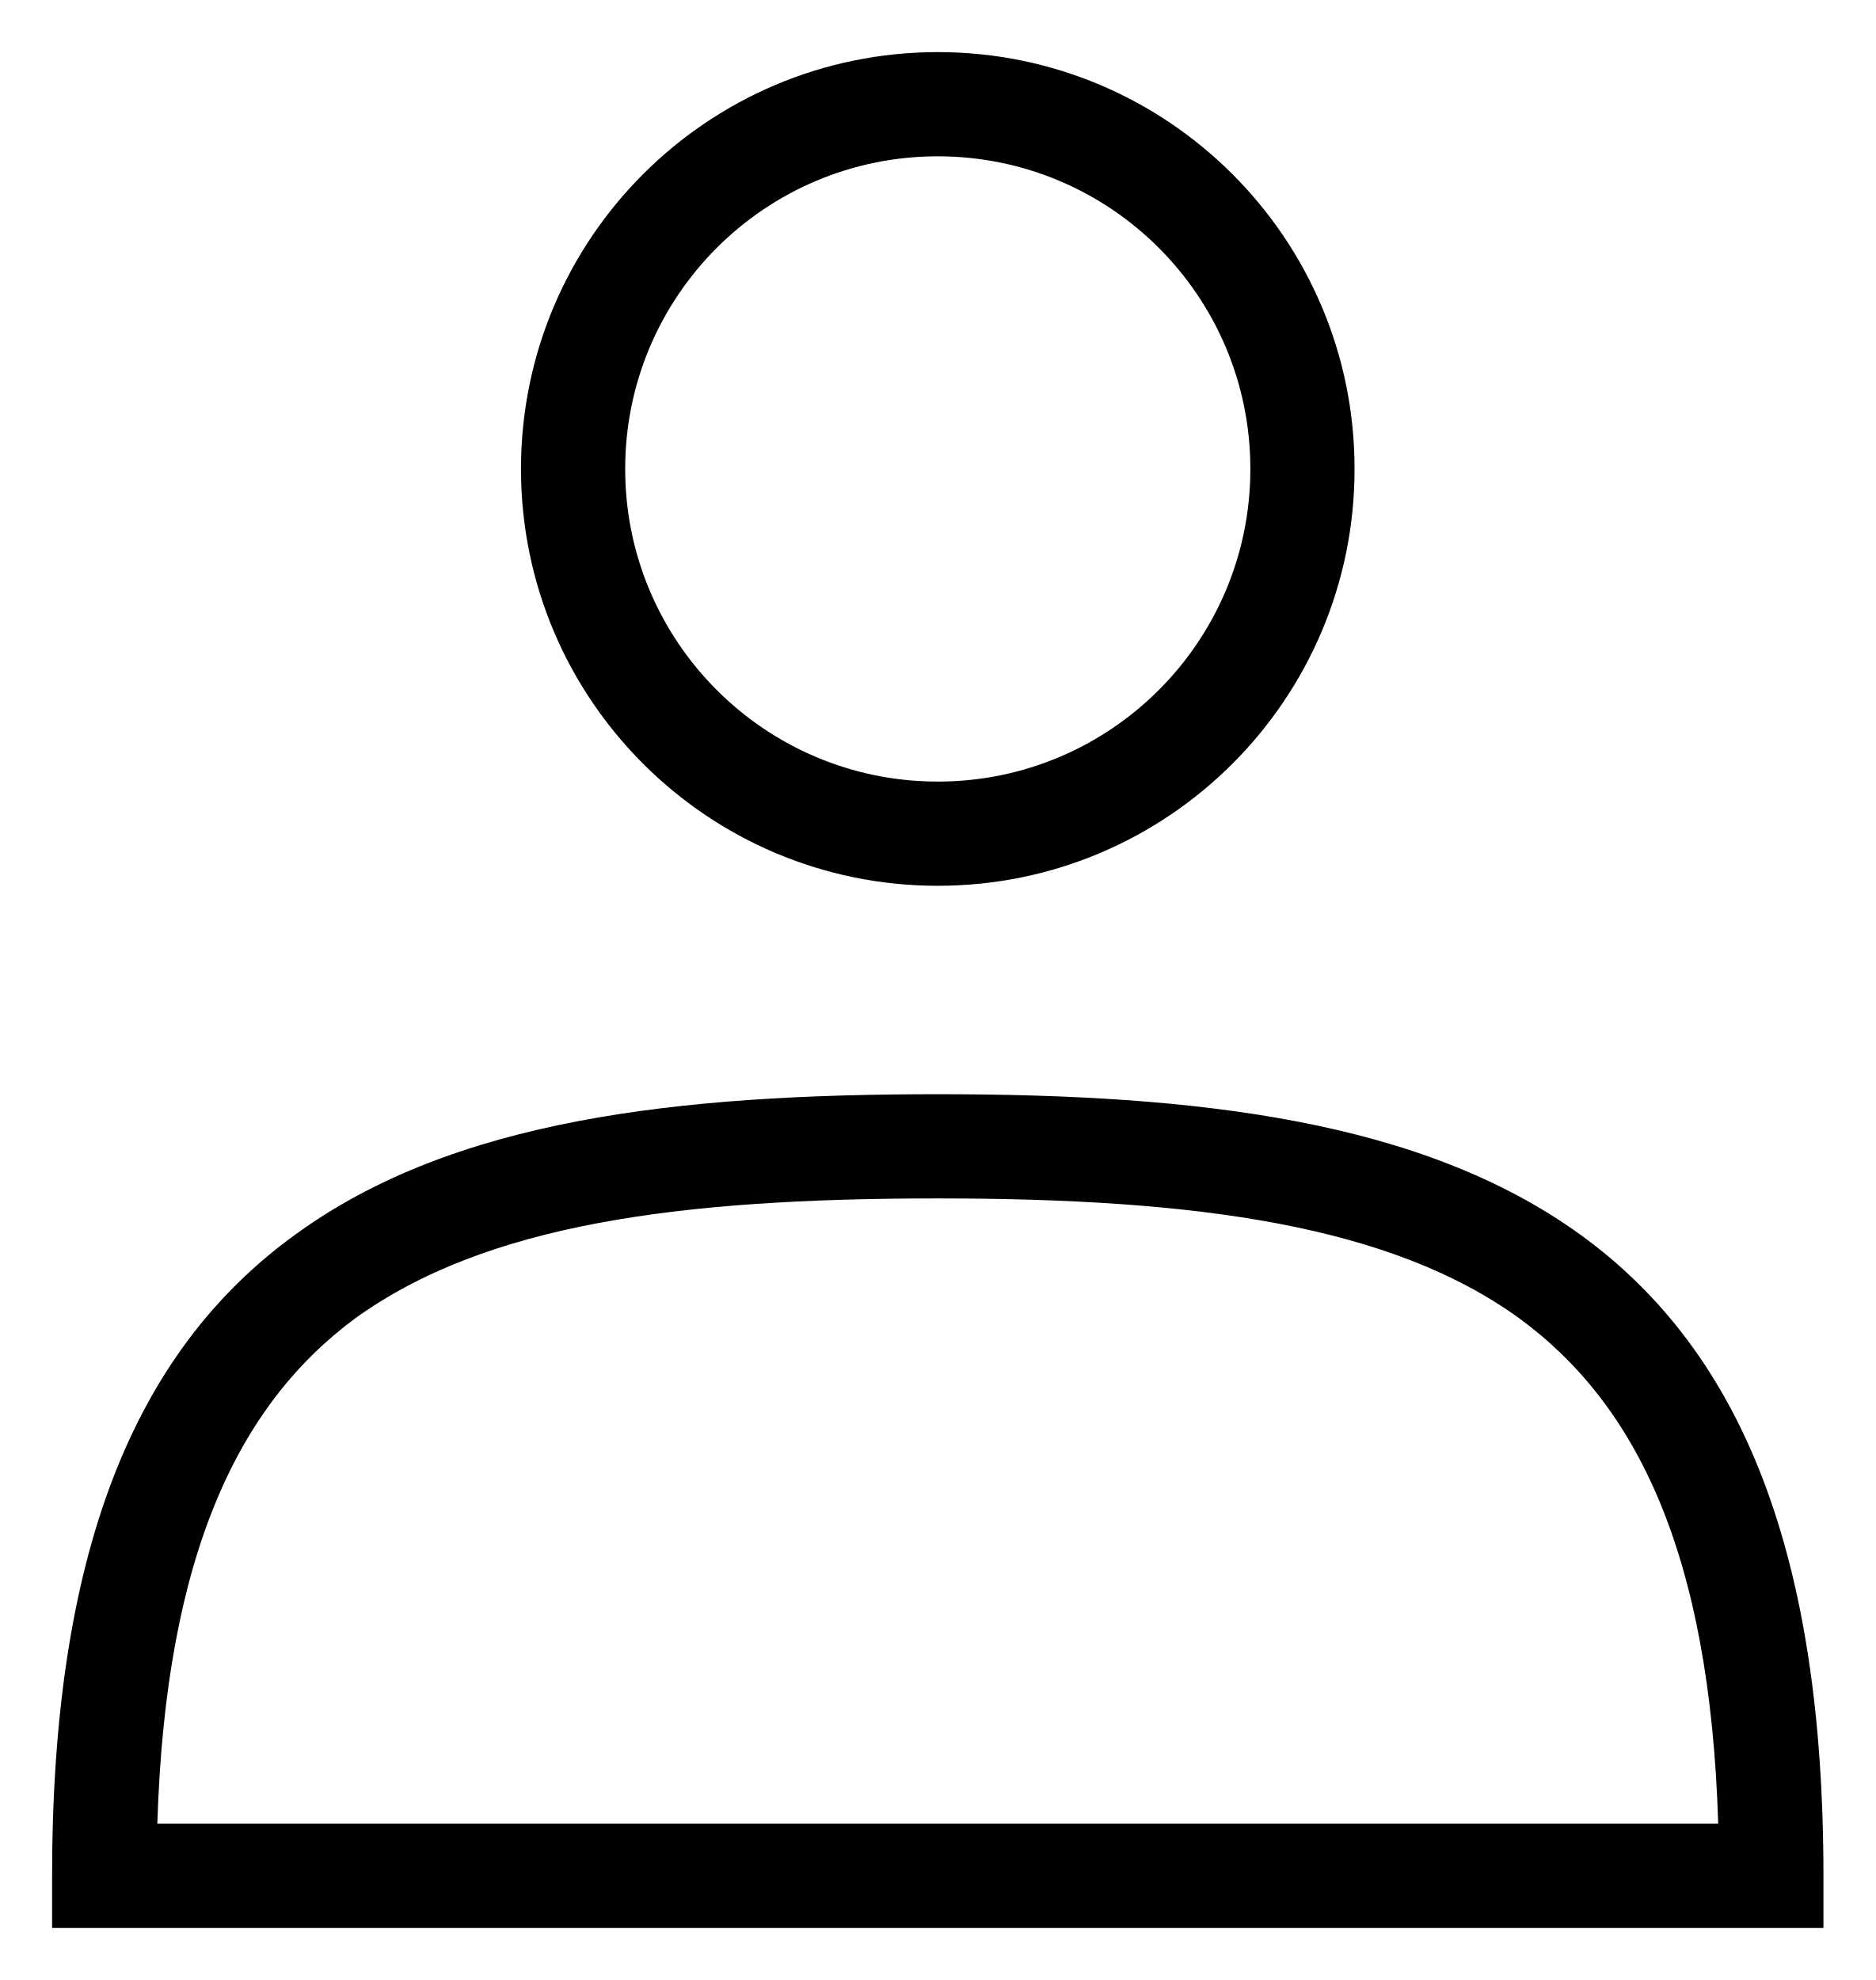
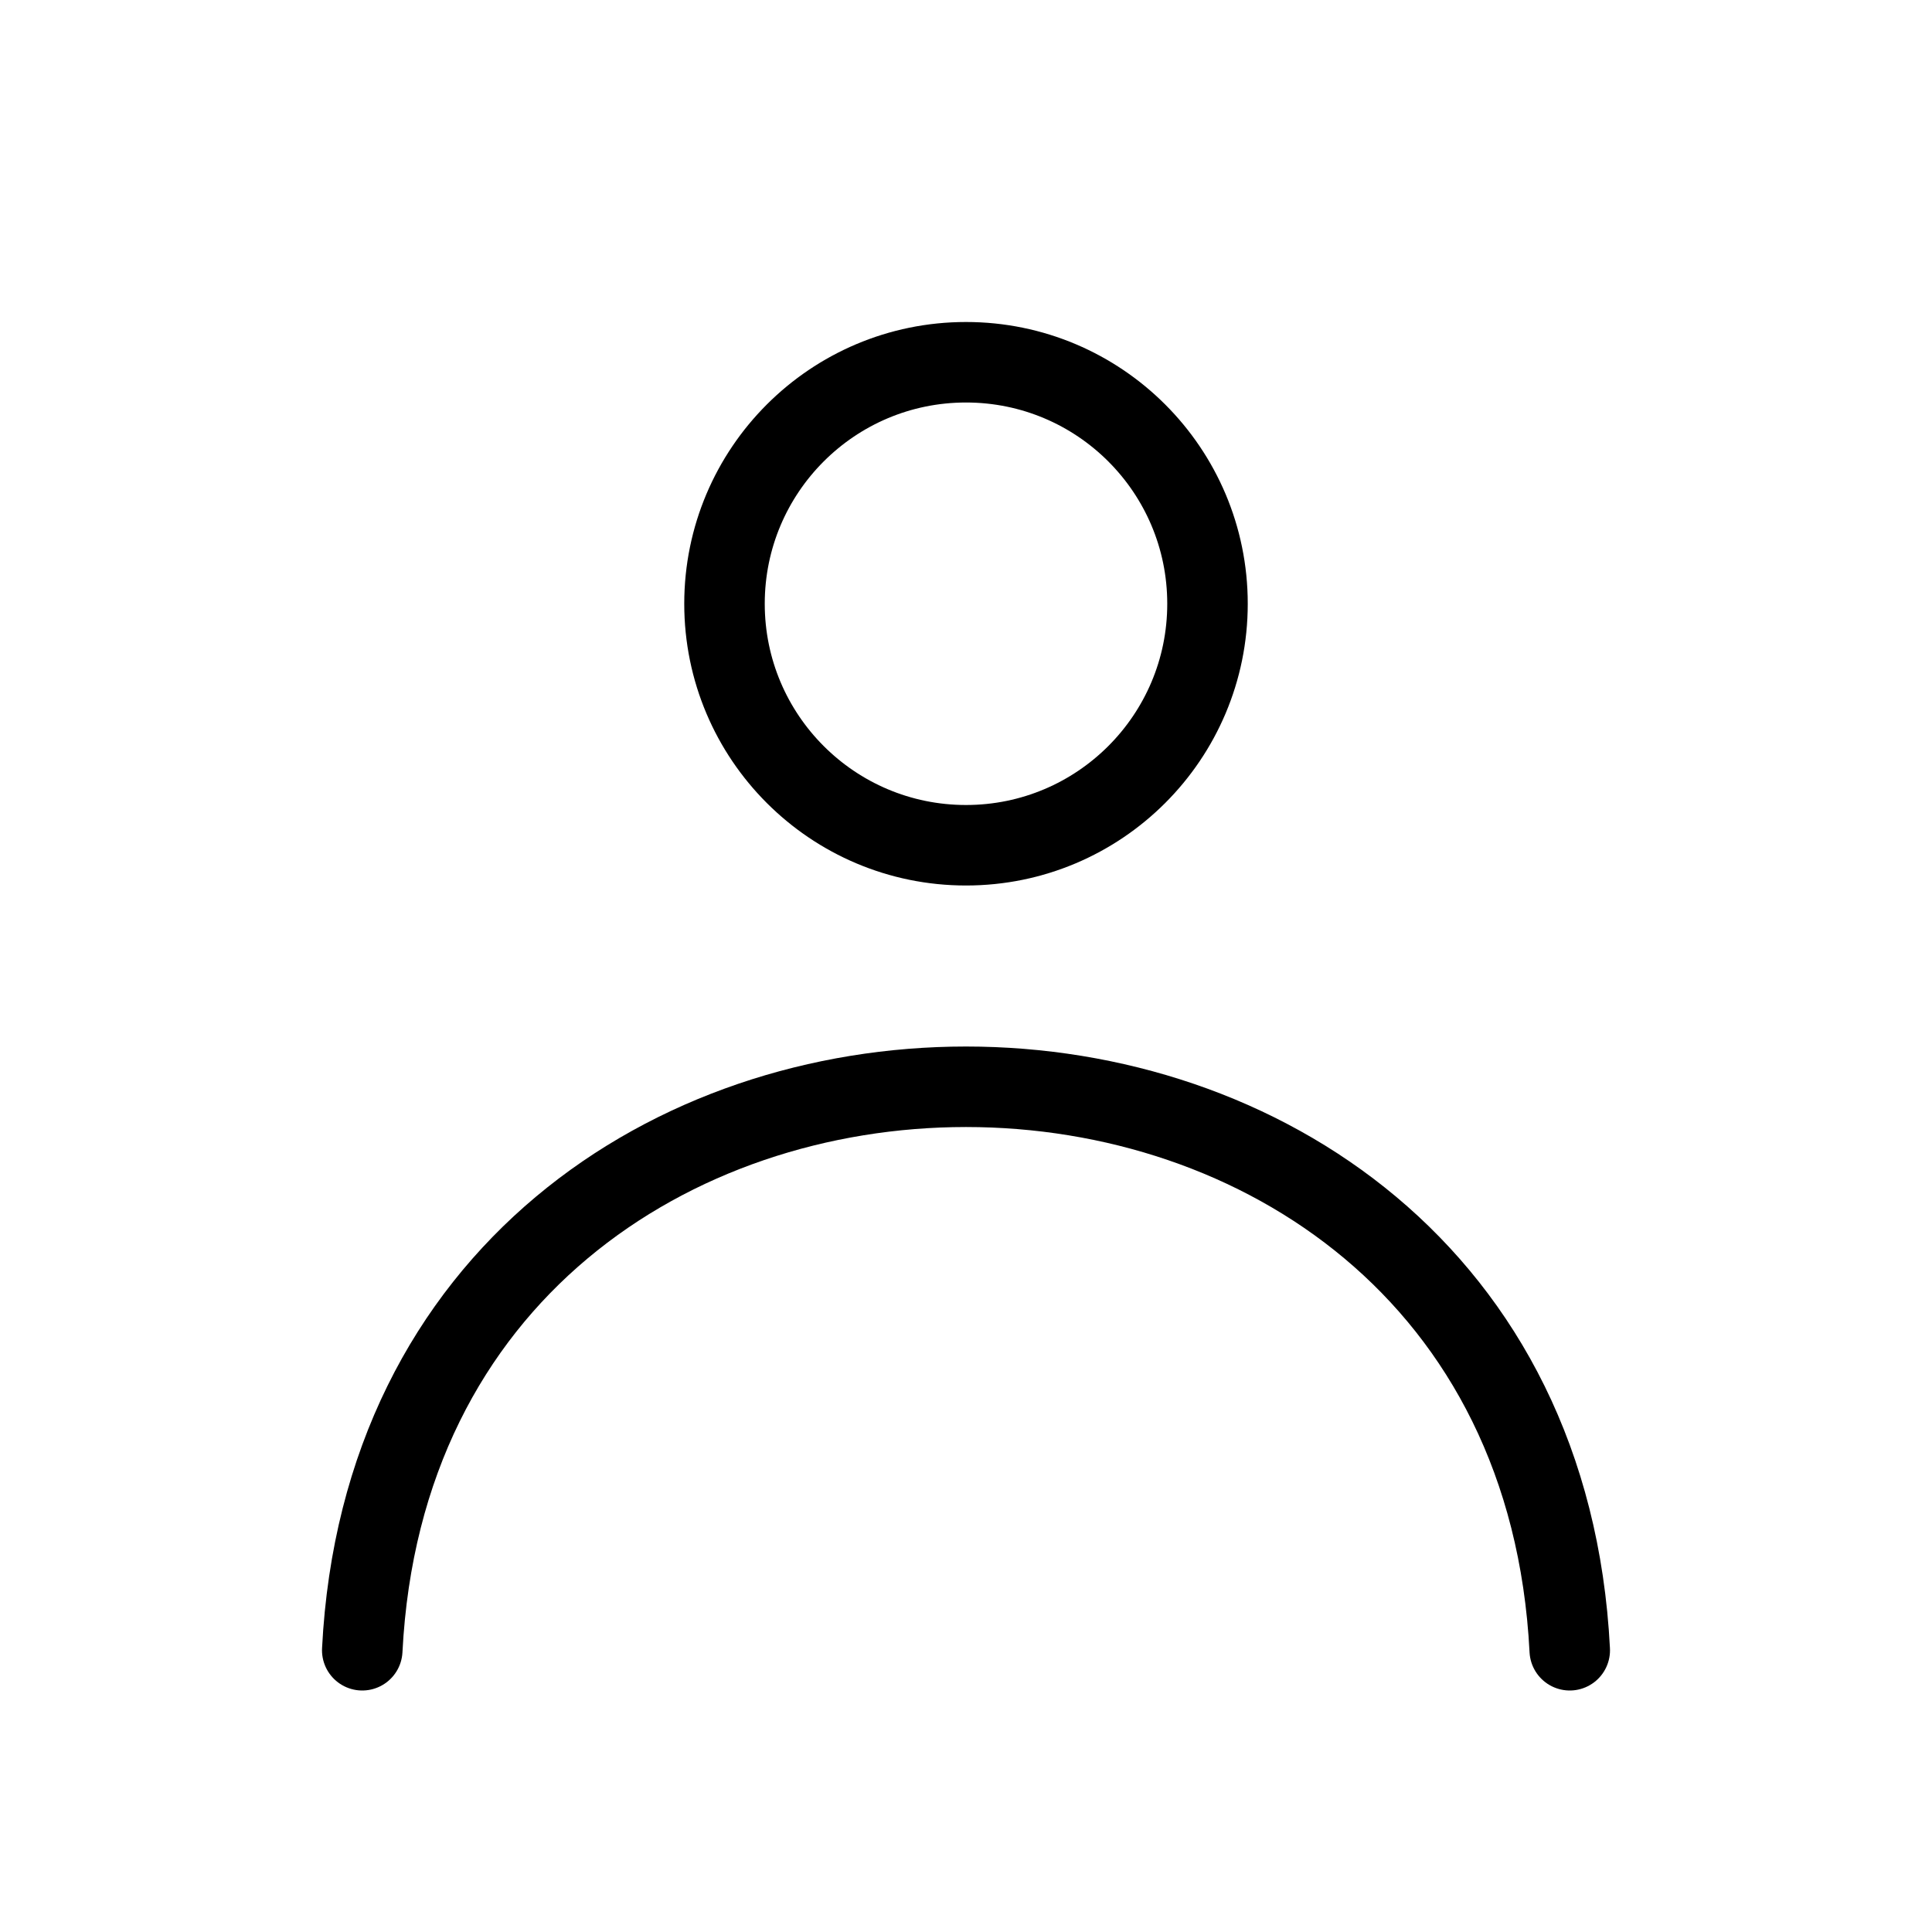
- <svg xmlns="http://www.w3.org/2000/svg" fill="none" class="icon icon-account" viewBox="0 0 18 19">
-   <path fill="currentColor" fill-rule="evenodd" d="M6 4.5a3 3 0 1 1 6 0 3 3 0 0 1-6 0m3-4a4 4 0 1 0 0 8 4 4 0 0 0 0-8m5.58 12.15c1.12.82 1.83 2.24 1.91 4.85H1.51c.08-2.6.79-4.03 1.9-4.85C4.66 11.75 6.5 11.5 9 11.5s4.35.26 5.58 1.15M9 10.5c-2.5 0-4.65.24-6.17 1.35C1.27 12.98.5 14.93.5 18v.5h17V18c0-3.07-.77-5.02-2.33-6.15-1.52-1.1-3.67-1.35-6.17-1.35" clip-rule="evenodd" />
+ <svg xmlns="http://www.w3.org/2000/svg" viewBox="0 0 24 24" class="icon-custom icon icon-account">
+   <path fill="none" stroke="currentColor" stroke-linecap="round" stroke-linejoin="round" stroke-width="1" d="M15 7.5a3 3 0 1 1-6 0a3 3 0 0 1 6 0m4.5 13c-.475-9.333-14.525-9.333-15 0" />
</svg>
